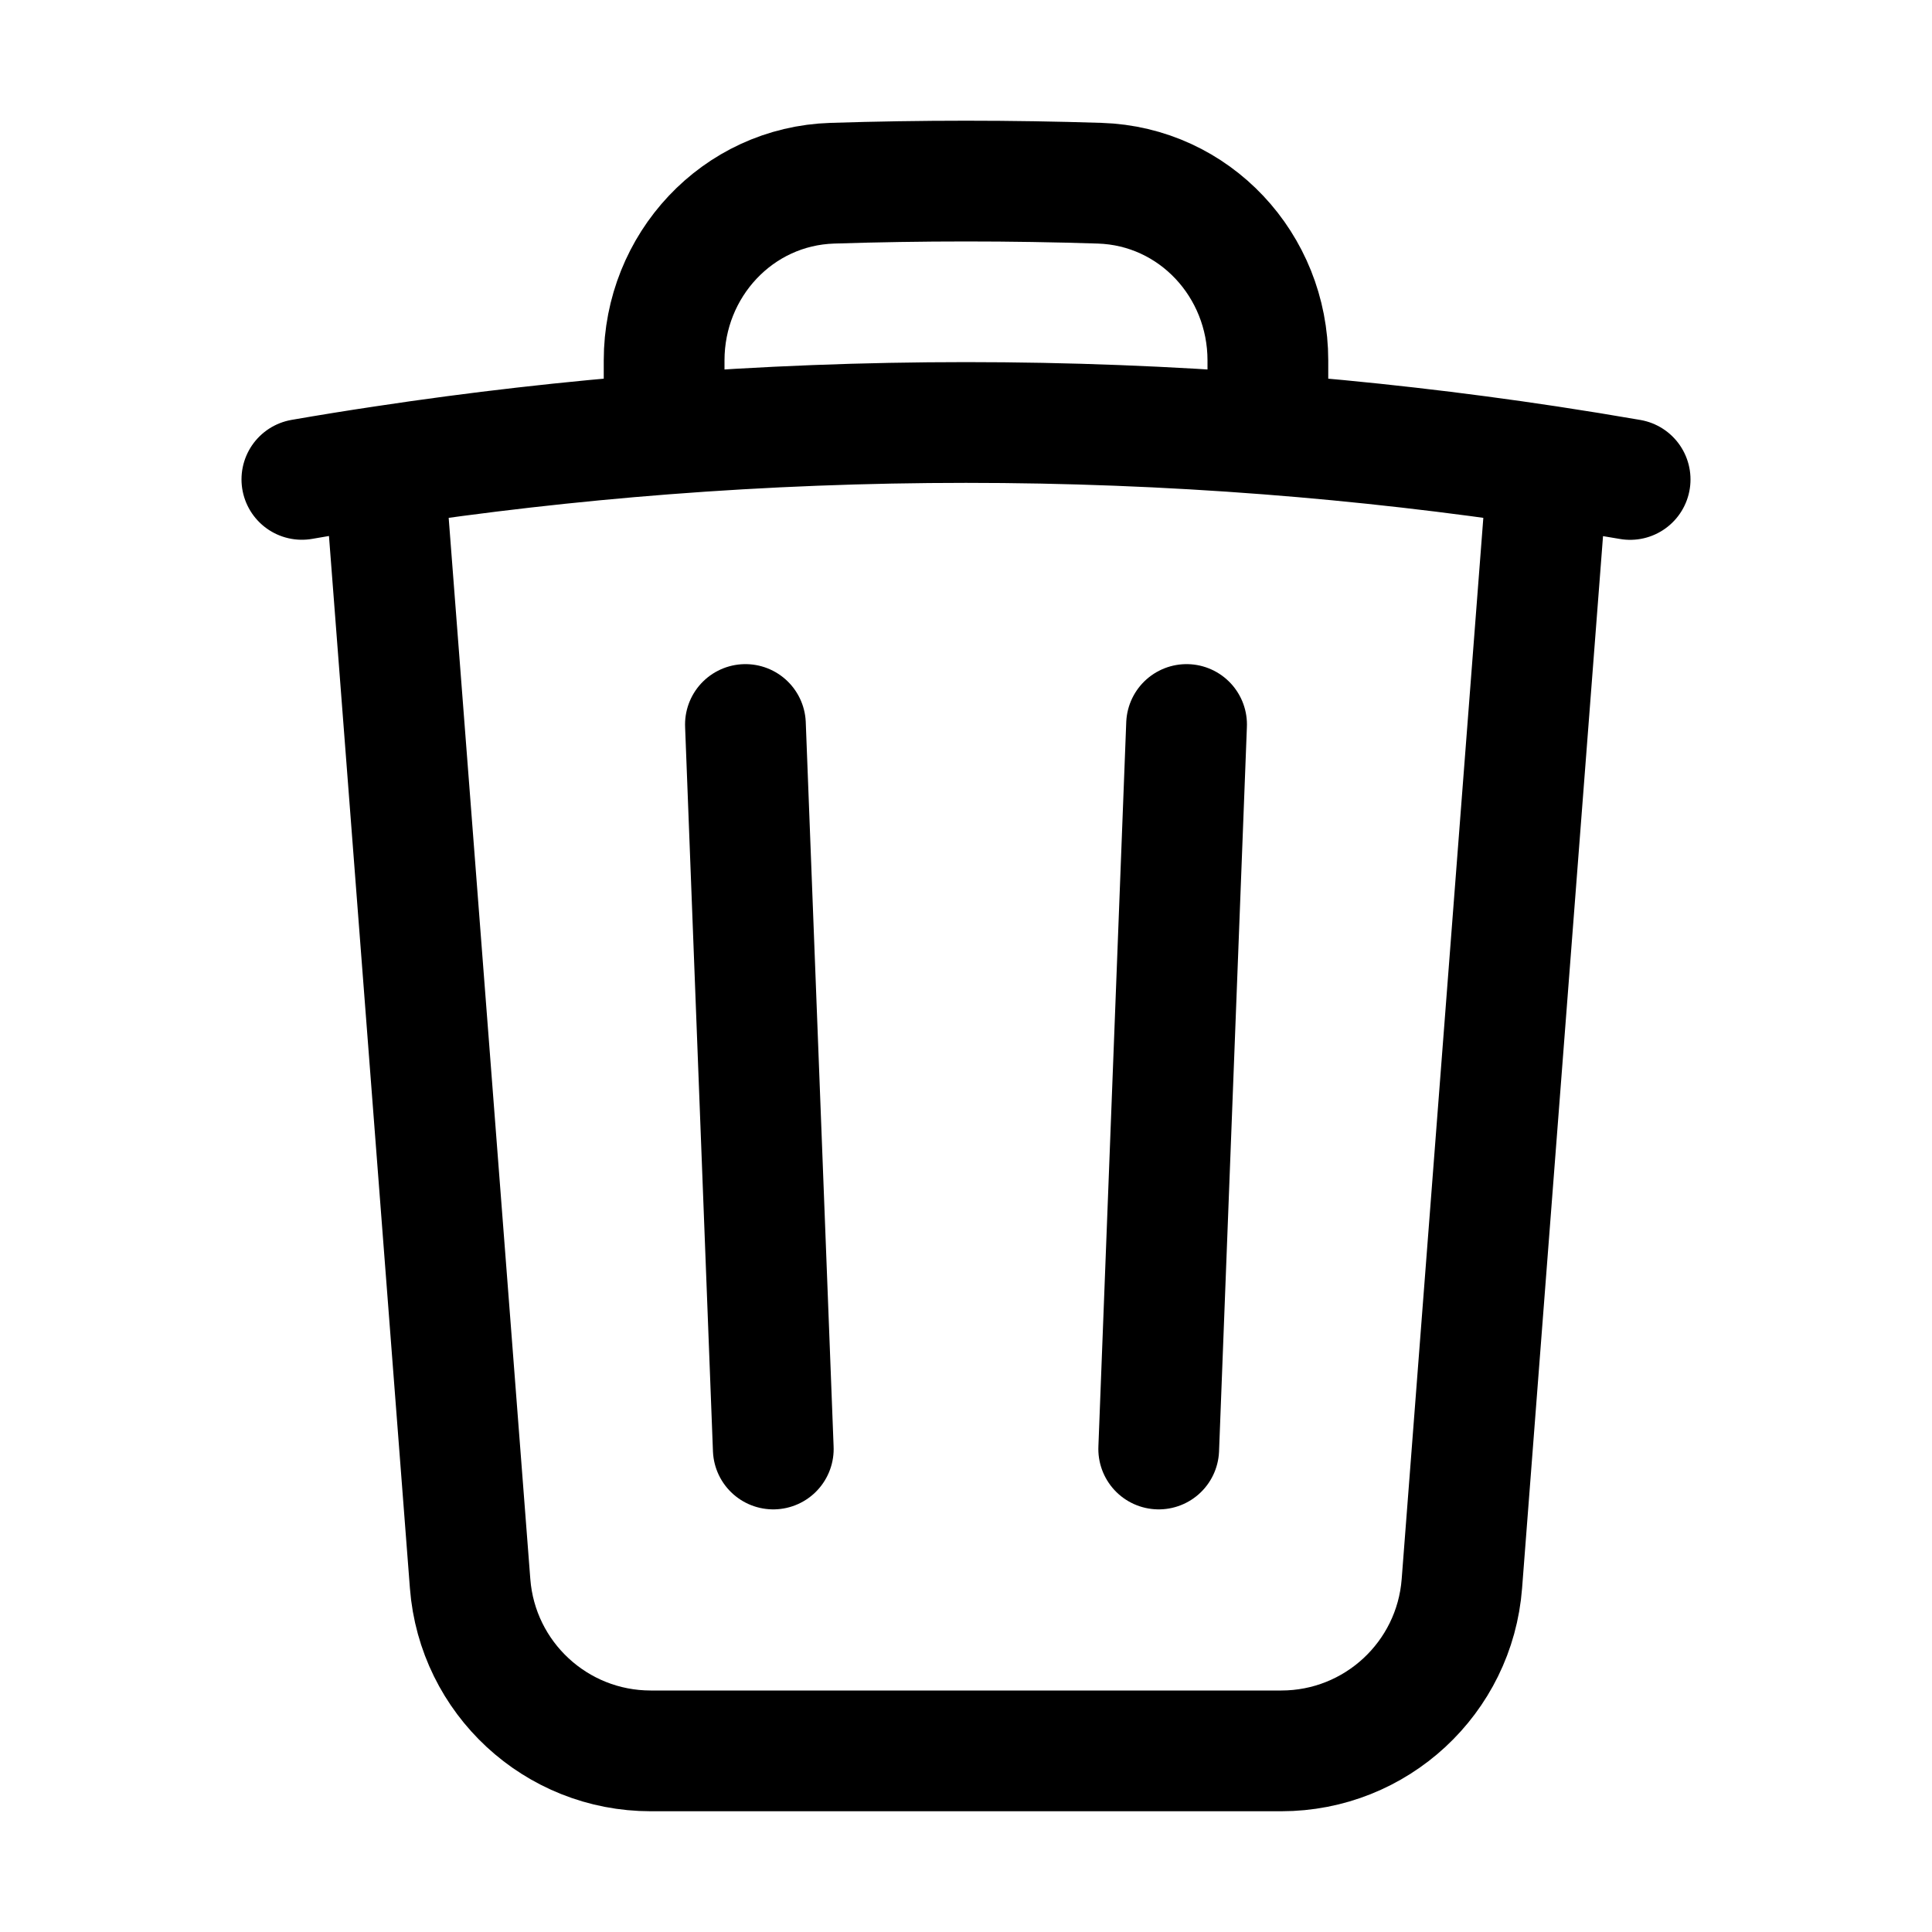
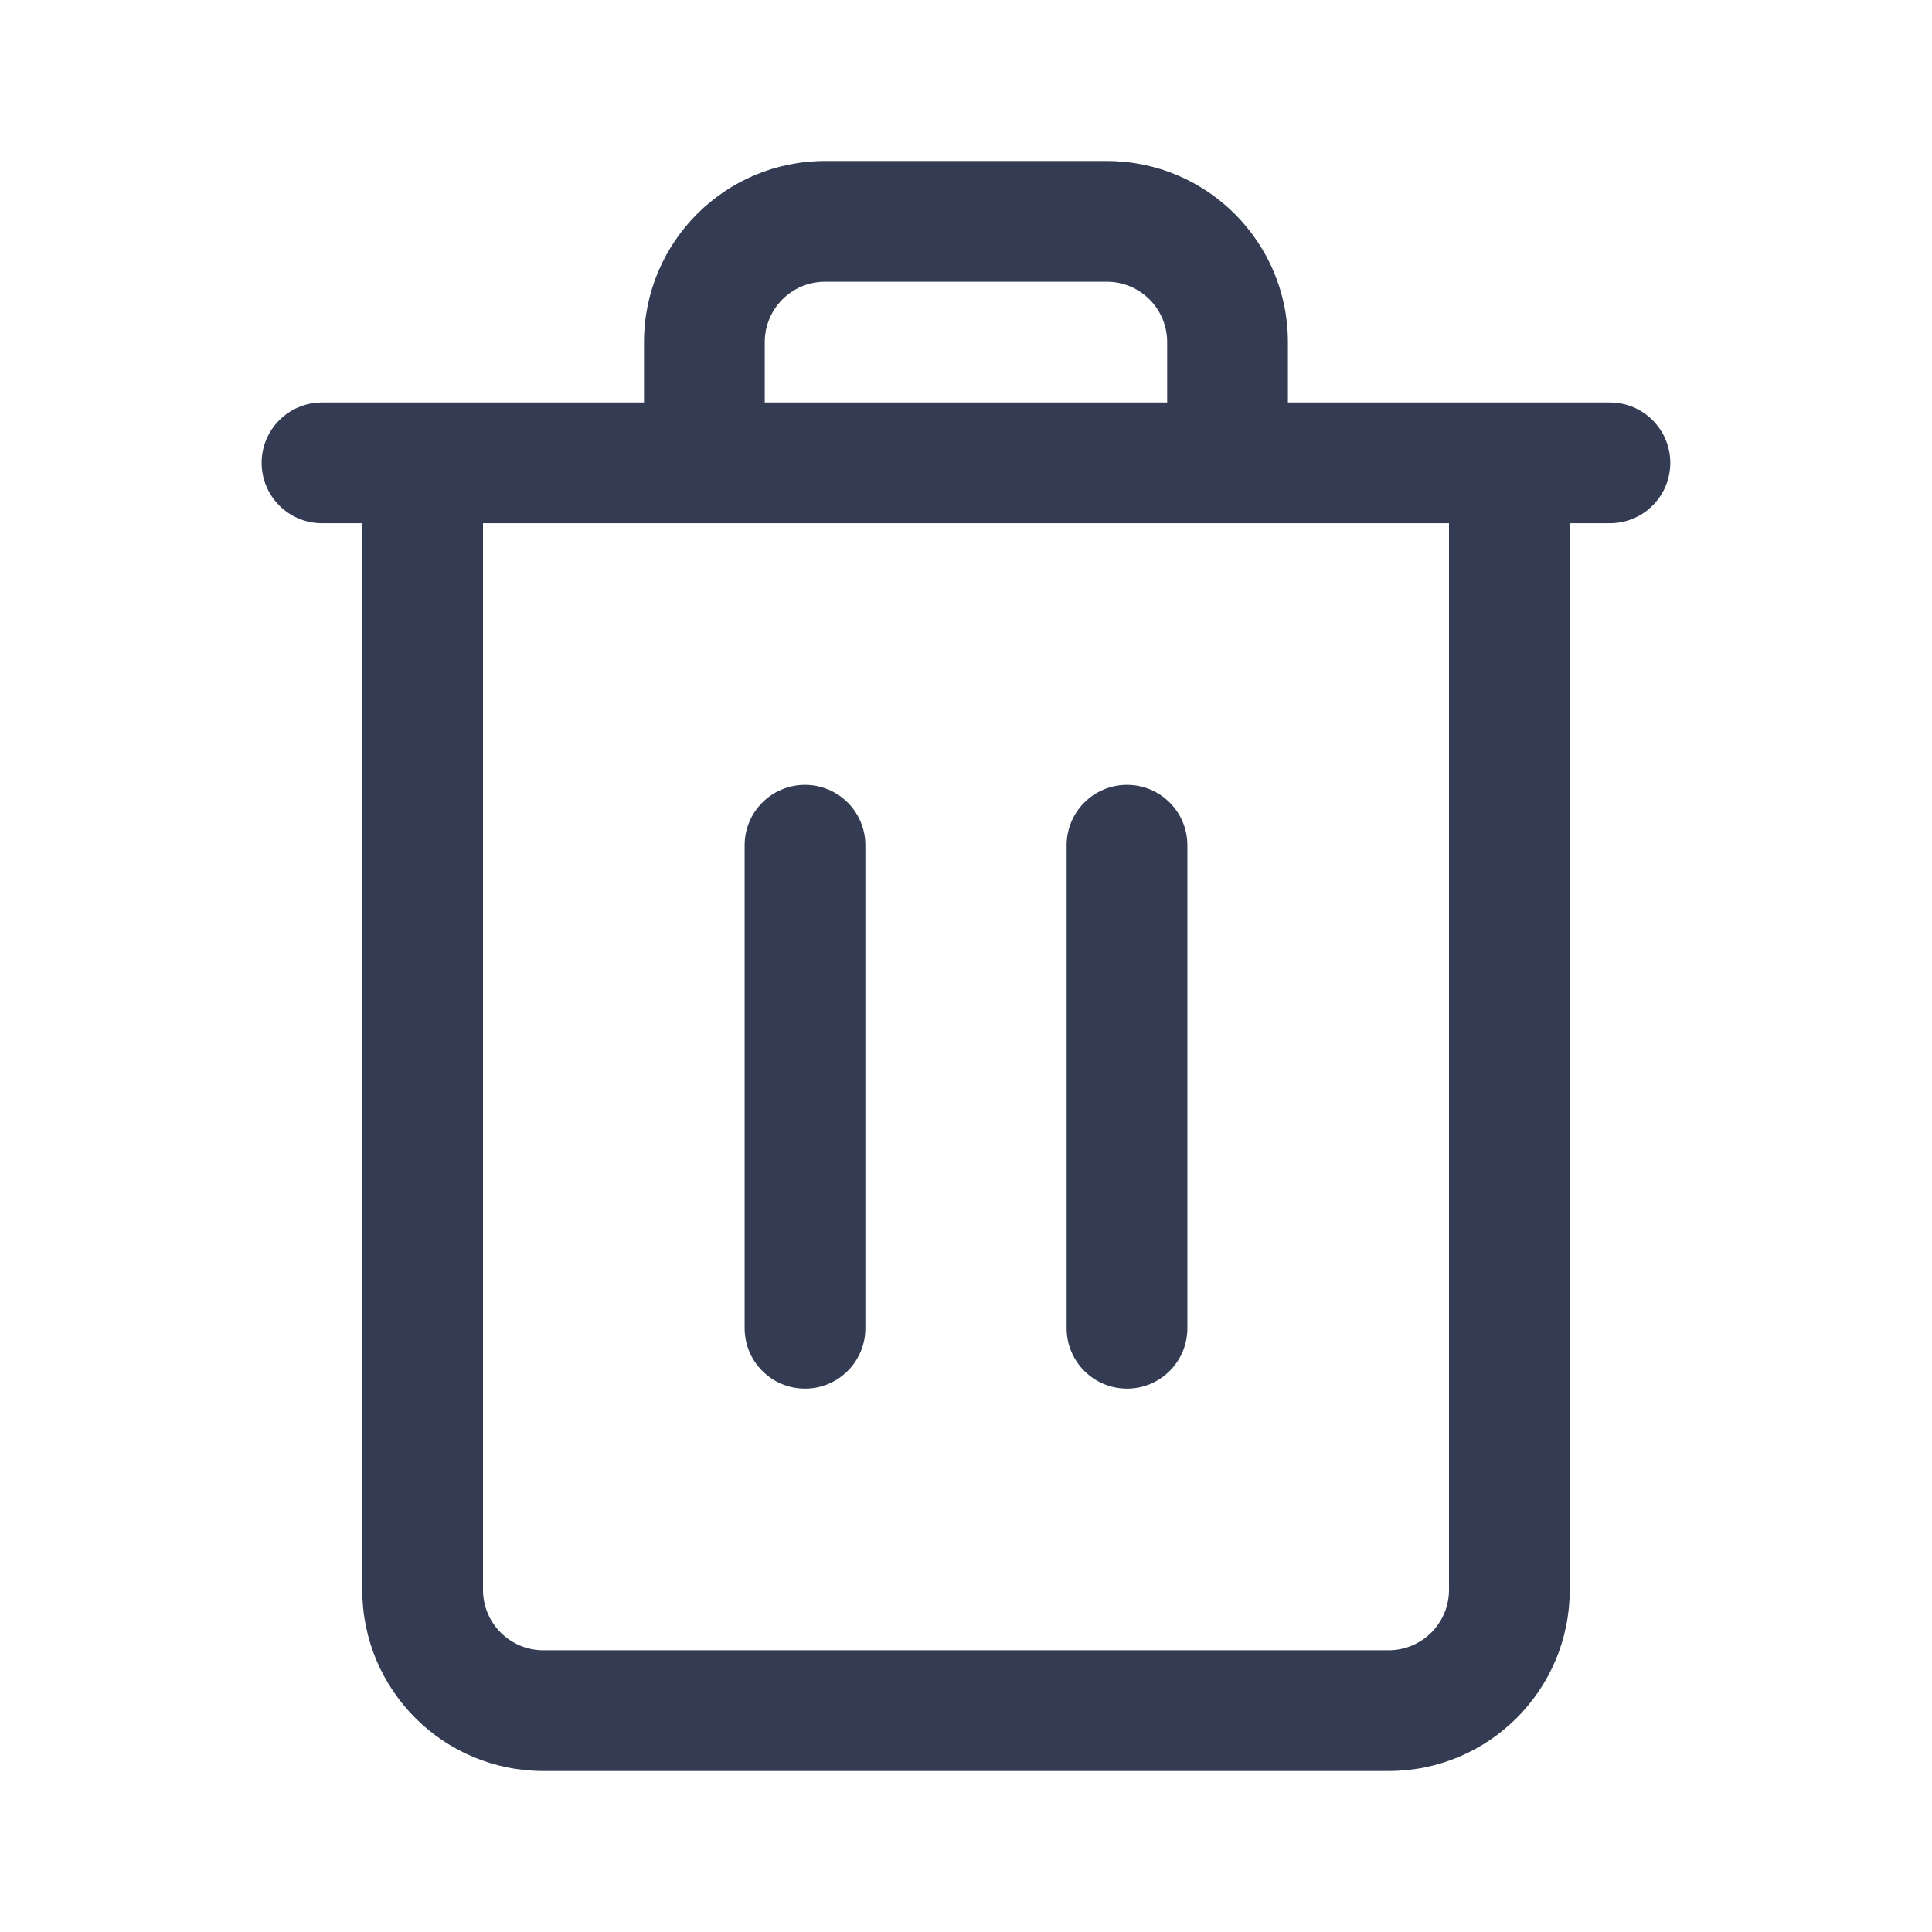
- <svg xmlns="http://www.w3.org/2000/svg" fill="none" viewBox="0 0 24 24" stroke-width="1.5" stroke="currentColor" class="size-6">
-   <path stroke-linecap="round" stroke-linejoin="round" d="m14.74 9-.346 9m-4.788 0L9.26 9m9.968-3.21c.342.052.682.107 1.022.166m-1.022-.165L18.16 19.673a2.25 2.25 0 0 1-2.244 2.077H8.084a2.25 2.25 0 0 1-2.244-2.077L4.772 5.79m14.456 0a48.108 48.108 0 0 0-3.478-.397m-12 .562c.34-.059.68-.114 1.022-.165m0 0a48.11 48.11 0 0 1 3.478-.397m7.5 0v-.916c0-1.18-.91-2.164-2.09-2.201a51.964 51.964 0 0 0-3.32 0c-1.18.037-2.09 1.022-2.09 2.201v.916m7.5 0a48.667 48.667 0 0 0-7.5 0" />
+ <svg xmlns="http://www.w3.org/2000/svg" width="24" height="24" viewBox="0 0 24 24" fill="none" transform="rotate(360 0 0)">
+   <path d="M10 9.75C10.414 9.75 10.75 10.086 10.75 10.5V16.5C10.75 16.914 10.414 17.25 10 17.25C9.586 17.25 9.25 16.914 9.25 16.5V10.5C9.25 10.086 9.586 9.75 10 9.75Z" fill="#343C54" />
+   <path d="M14.75 10.5C14.75 10.086 14.414 9.75 14 9.75C13.586 9.75 13.25 10.086 13.25 10.5V16.5C13.25 16.914 13.586 17.25 14 17.25C14.414 17.25 14.75 16.914 14.75 16.5V10.5Z" fill="#343C54" />
+   <path fill-rule="evenodd" clip-rule="evenodd" d="M8 4.25C8 3.007 9.007 2 10.249 2H13.749C14.992 2 15.999 3.007 15.999 4.25V5H19.999C20.413 5 20.749 5.336 20.749 5.75C20.749 6.164 20.413 6.5 19.999 6.5H19.5V19.75C19.5 20.993 18.493 22 17.25 22H6.75C5.507 22 4.5 20.993 4.5 19.75V6.5H4C3.586 6.5 3.25 6.164 3.25 5.75C3.25 5.336 3.586 5 4 5H8V4.25ZM18 6.5H6V19.75C6 20.164 6.336 20.5 6.75 20.5H17.25C17.664 20.5 18 20.164 18 19.75V6.5ZM9.5 5H14.499V4.25C14.499 3.836 14.164 3.5 13.749 3.5H10.249C9.835 3.5 9.5 3.836 9.5 4.25V5Z" fill="#343C54" />
</svg>
